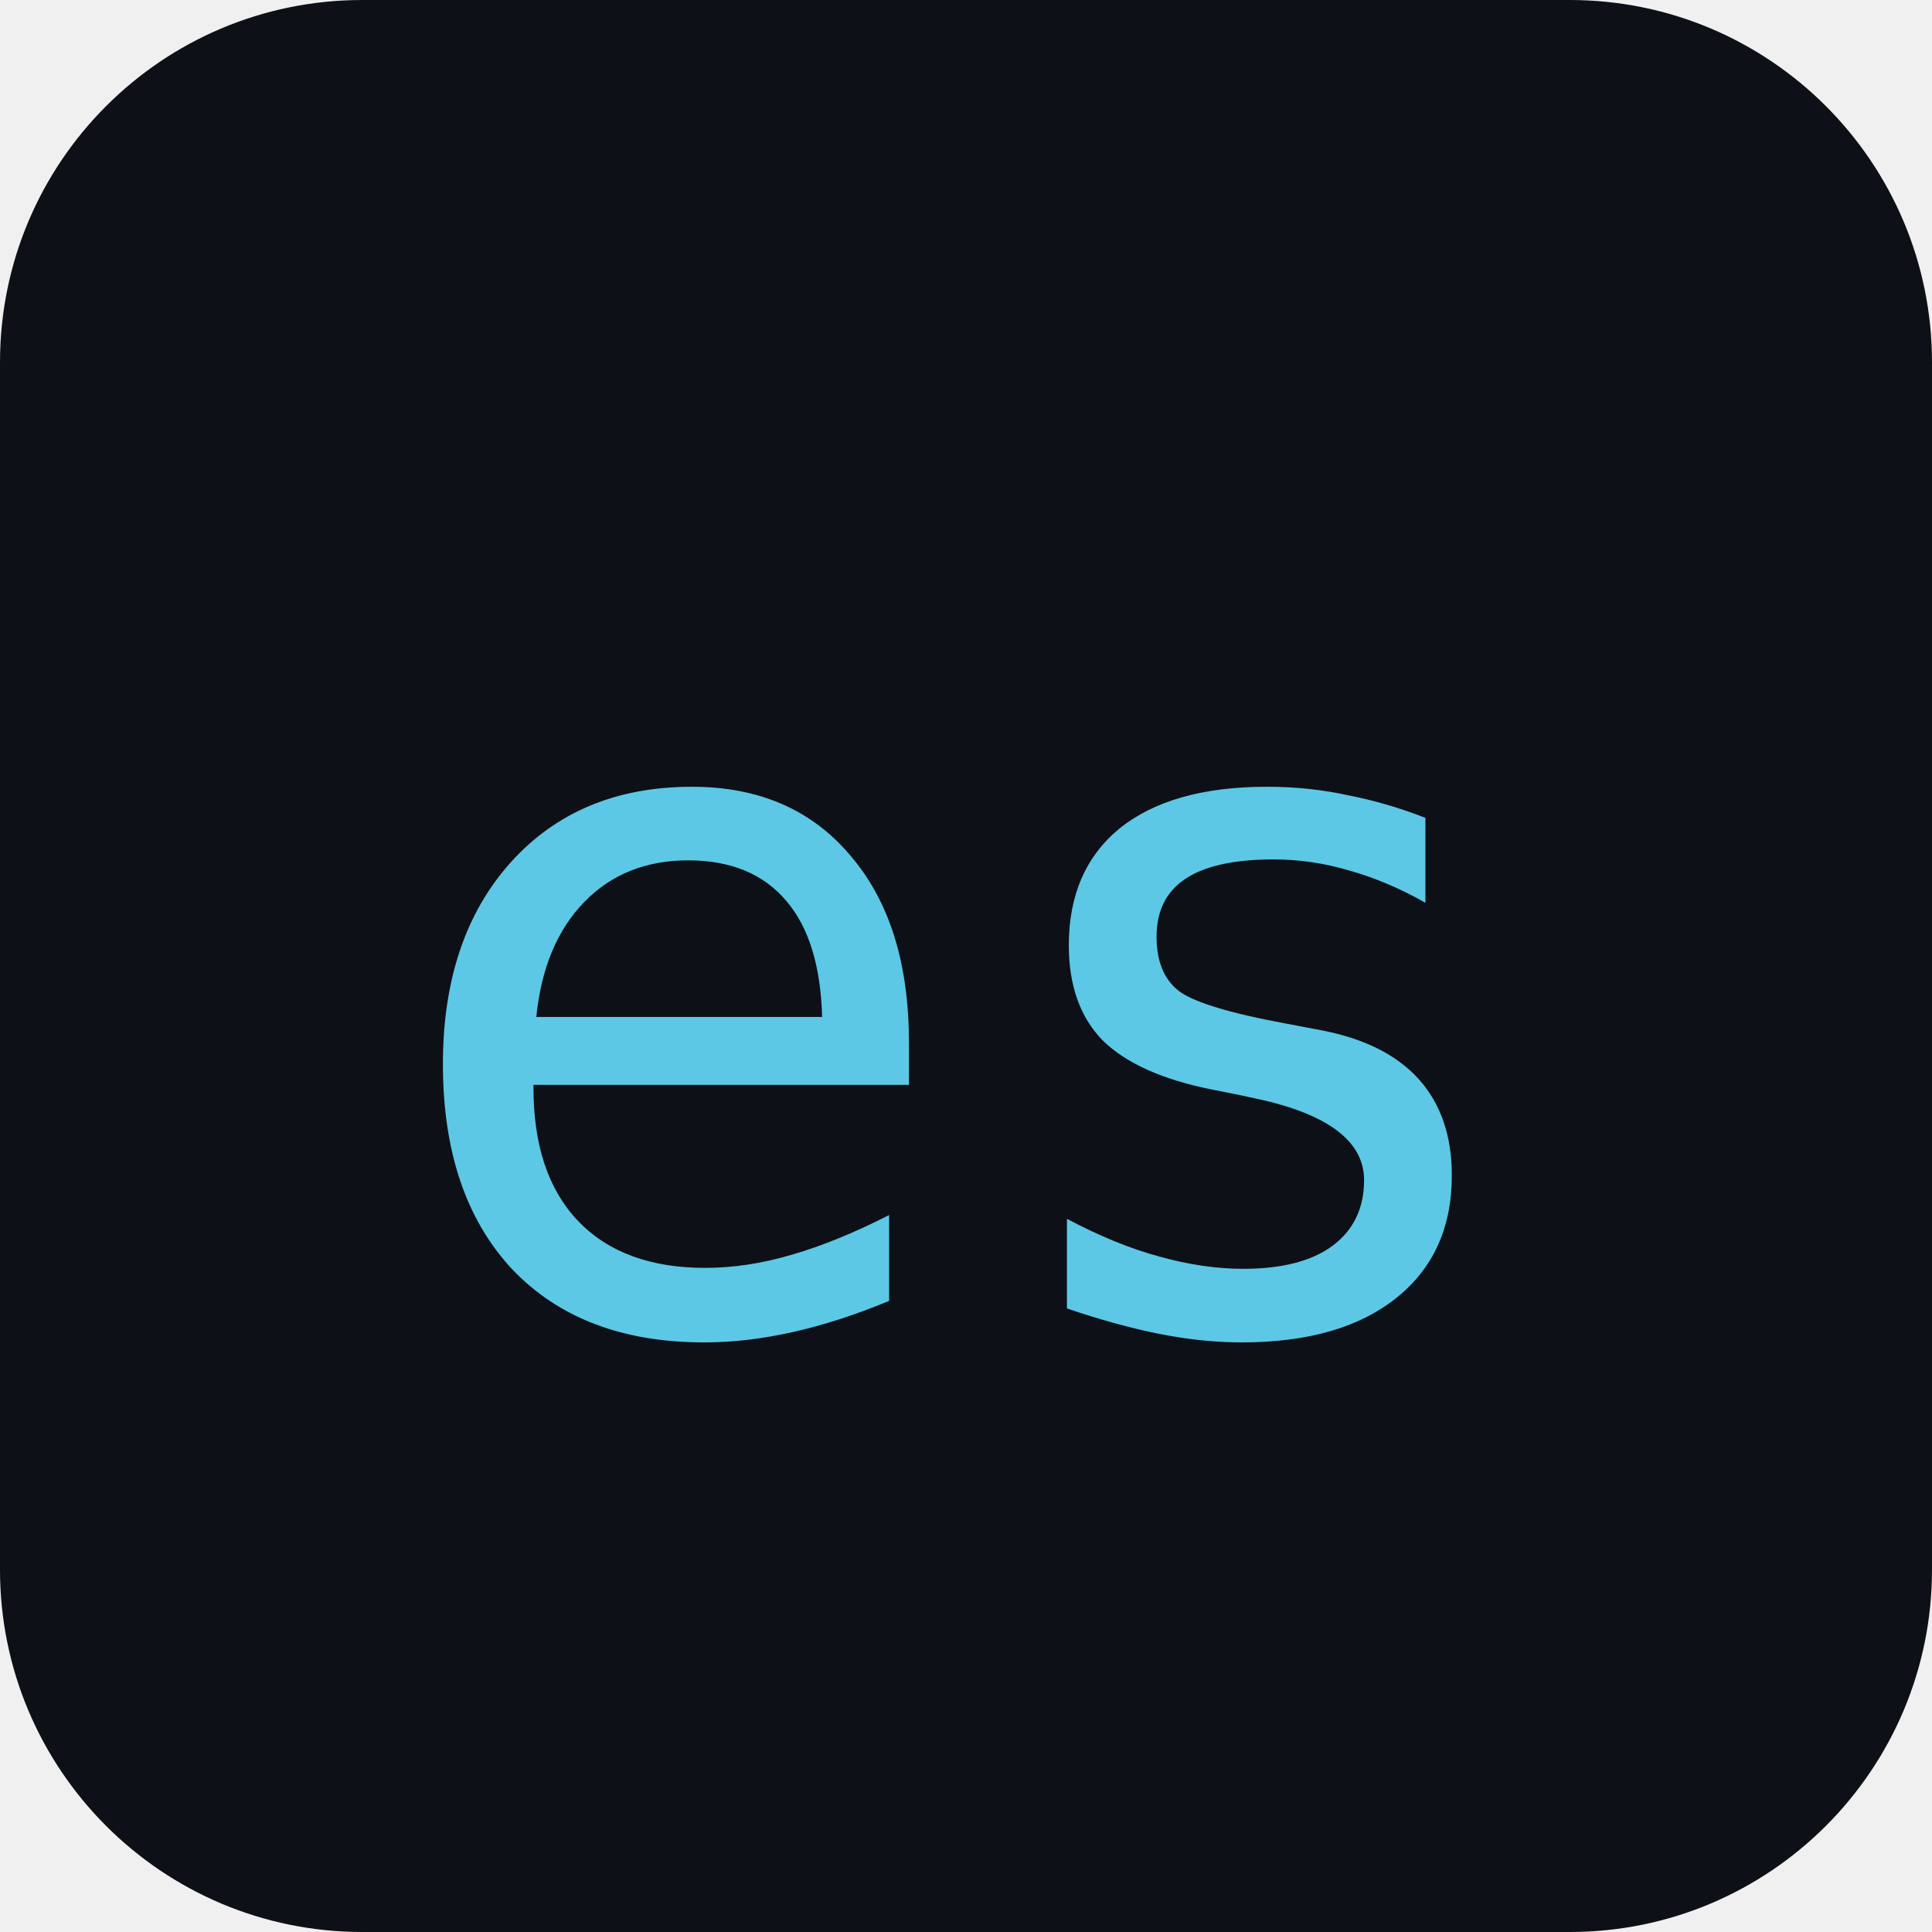
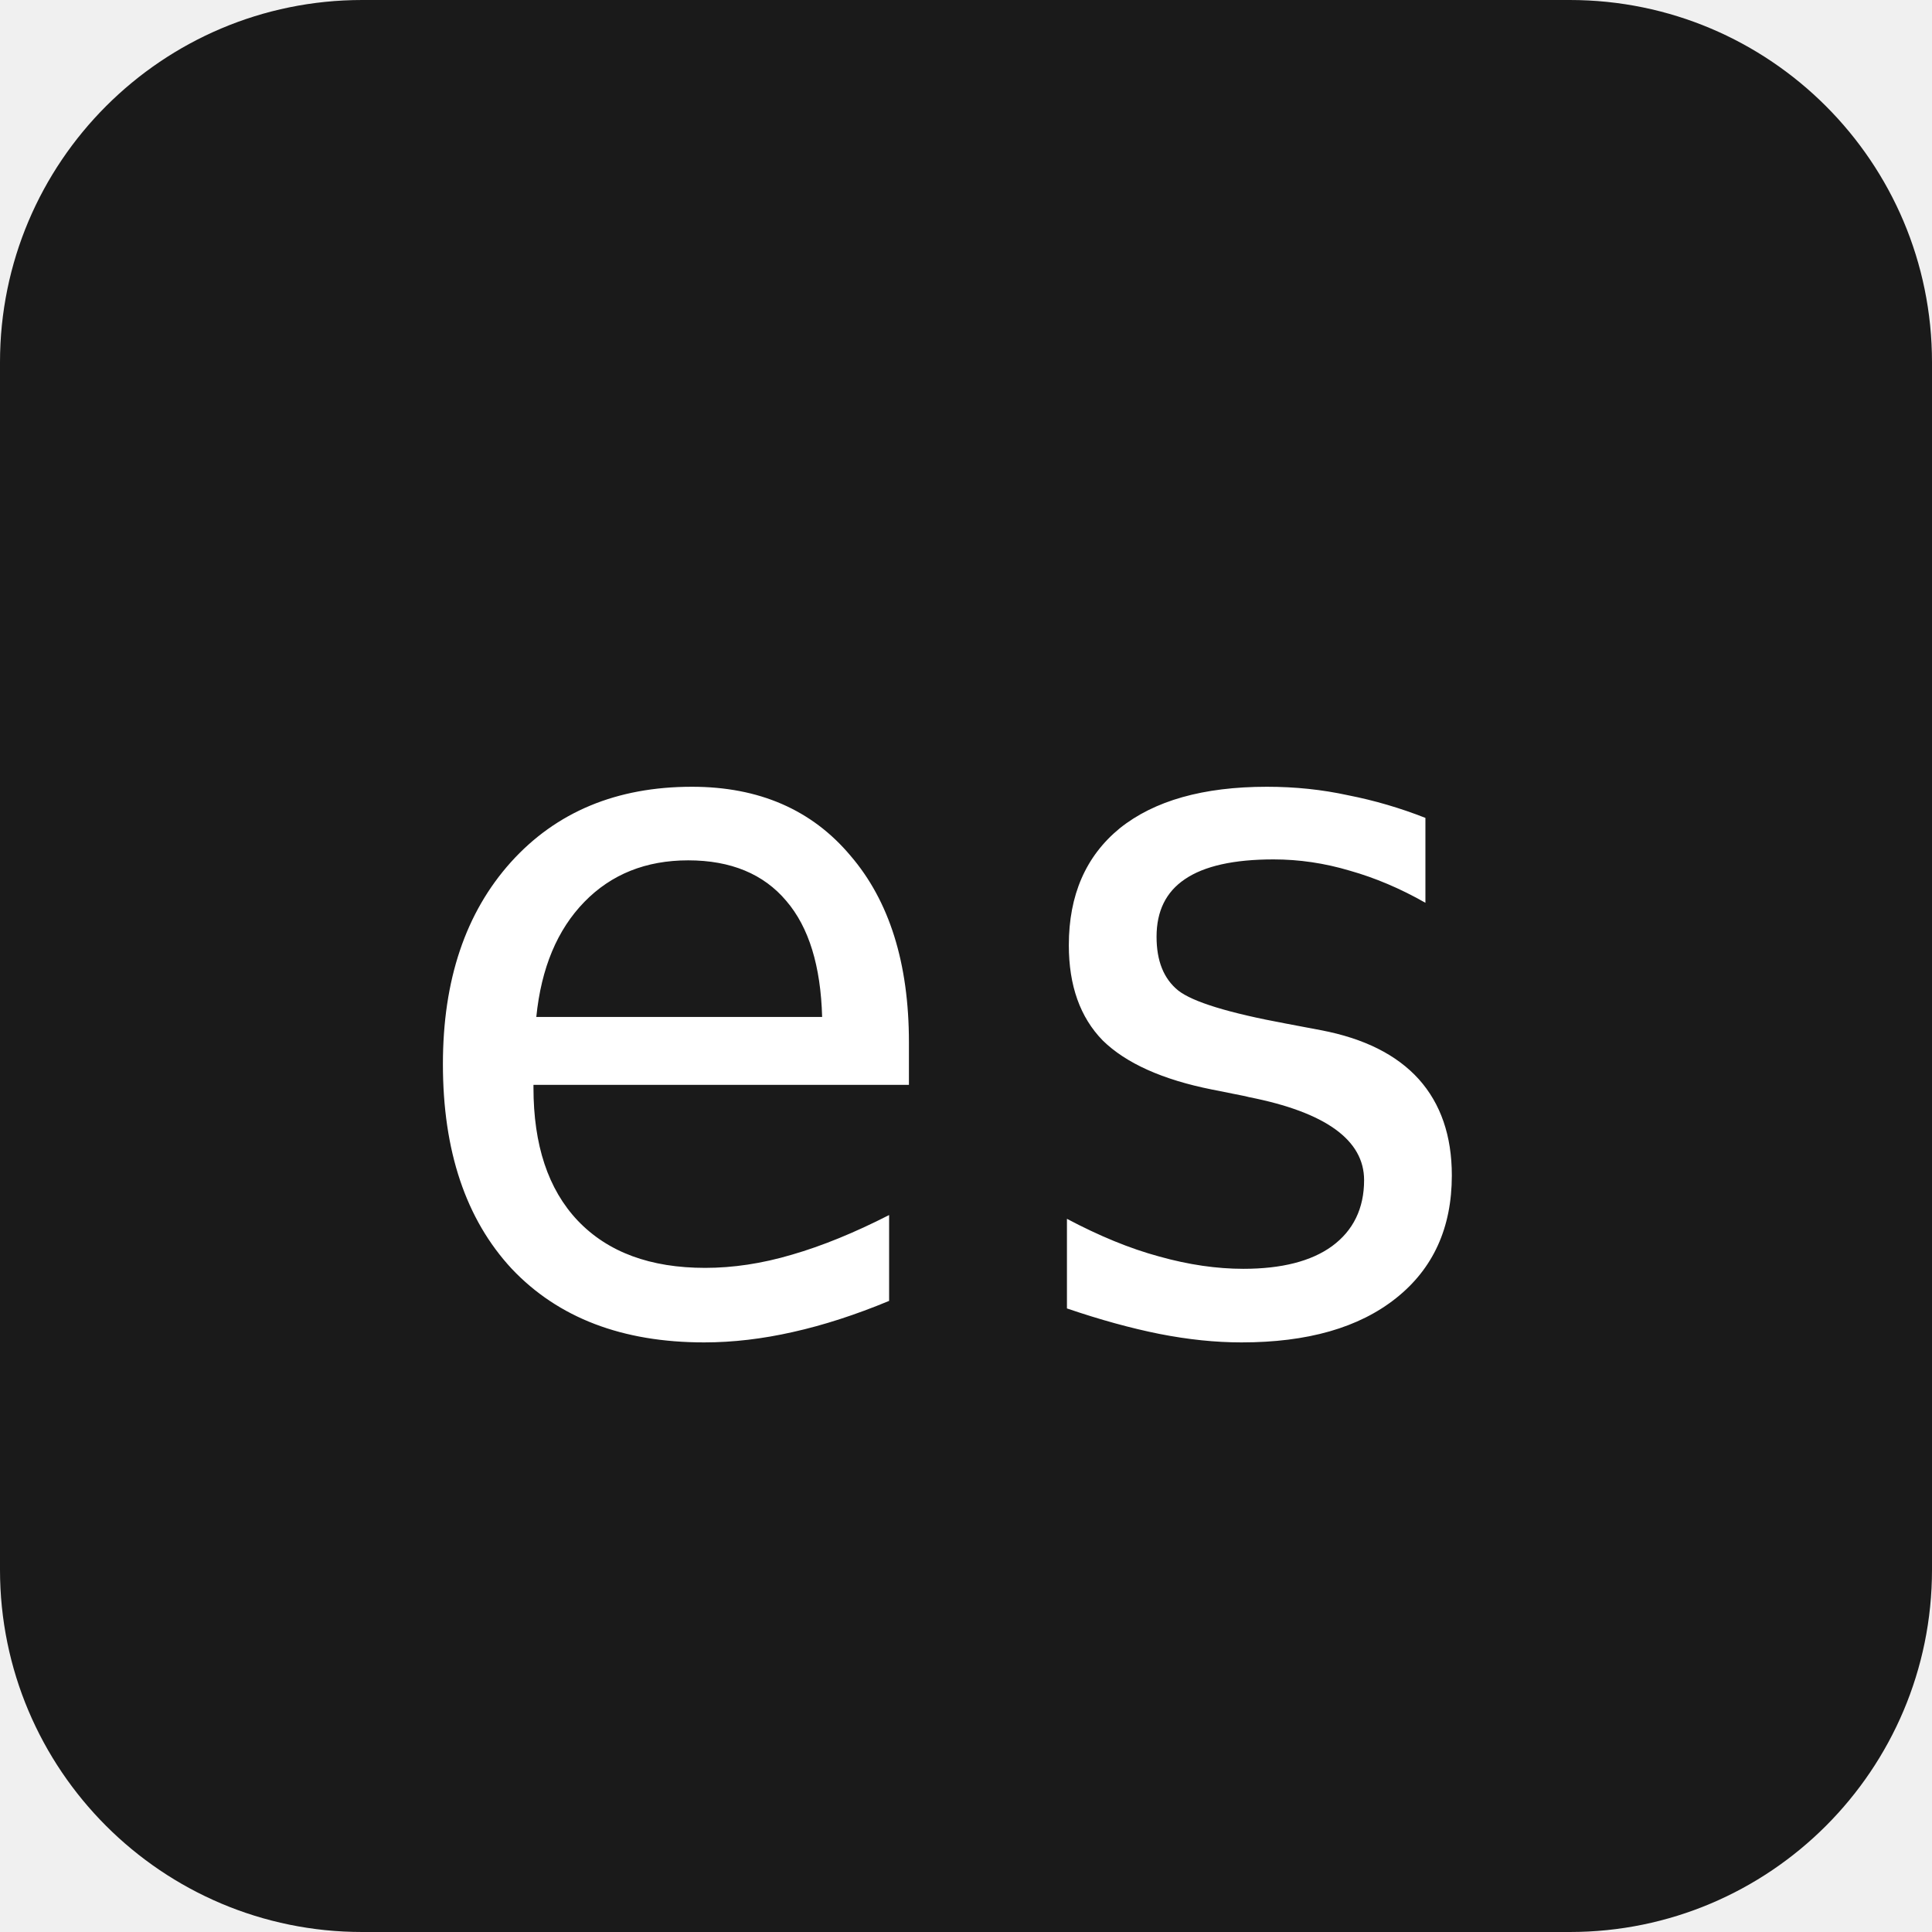
<svg xmlns="http://www.w3.org/2000/svg" viewBox="0 0 32 32">
-   <rect width="32" height="32" rx="6" fill="#0d1117" />
-   <text x="16" y="22" text-anchor="middle" font-family="monospace" font-size="16" fill="#5cc8e6">es</text>
+   <rect width="32" height="32" rx="6" fill="#1a1a1a" />
+   <text x="16" y="22" text-anchor="middle" font-family="monospace" font-size="16" fill="#ffffff">es</text>
</svg>
